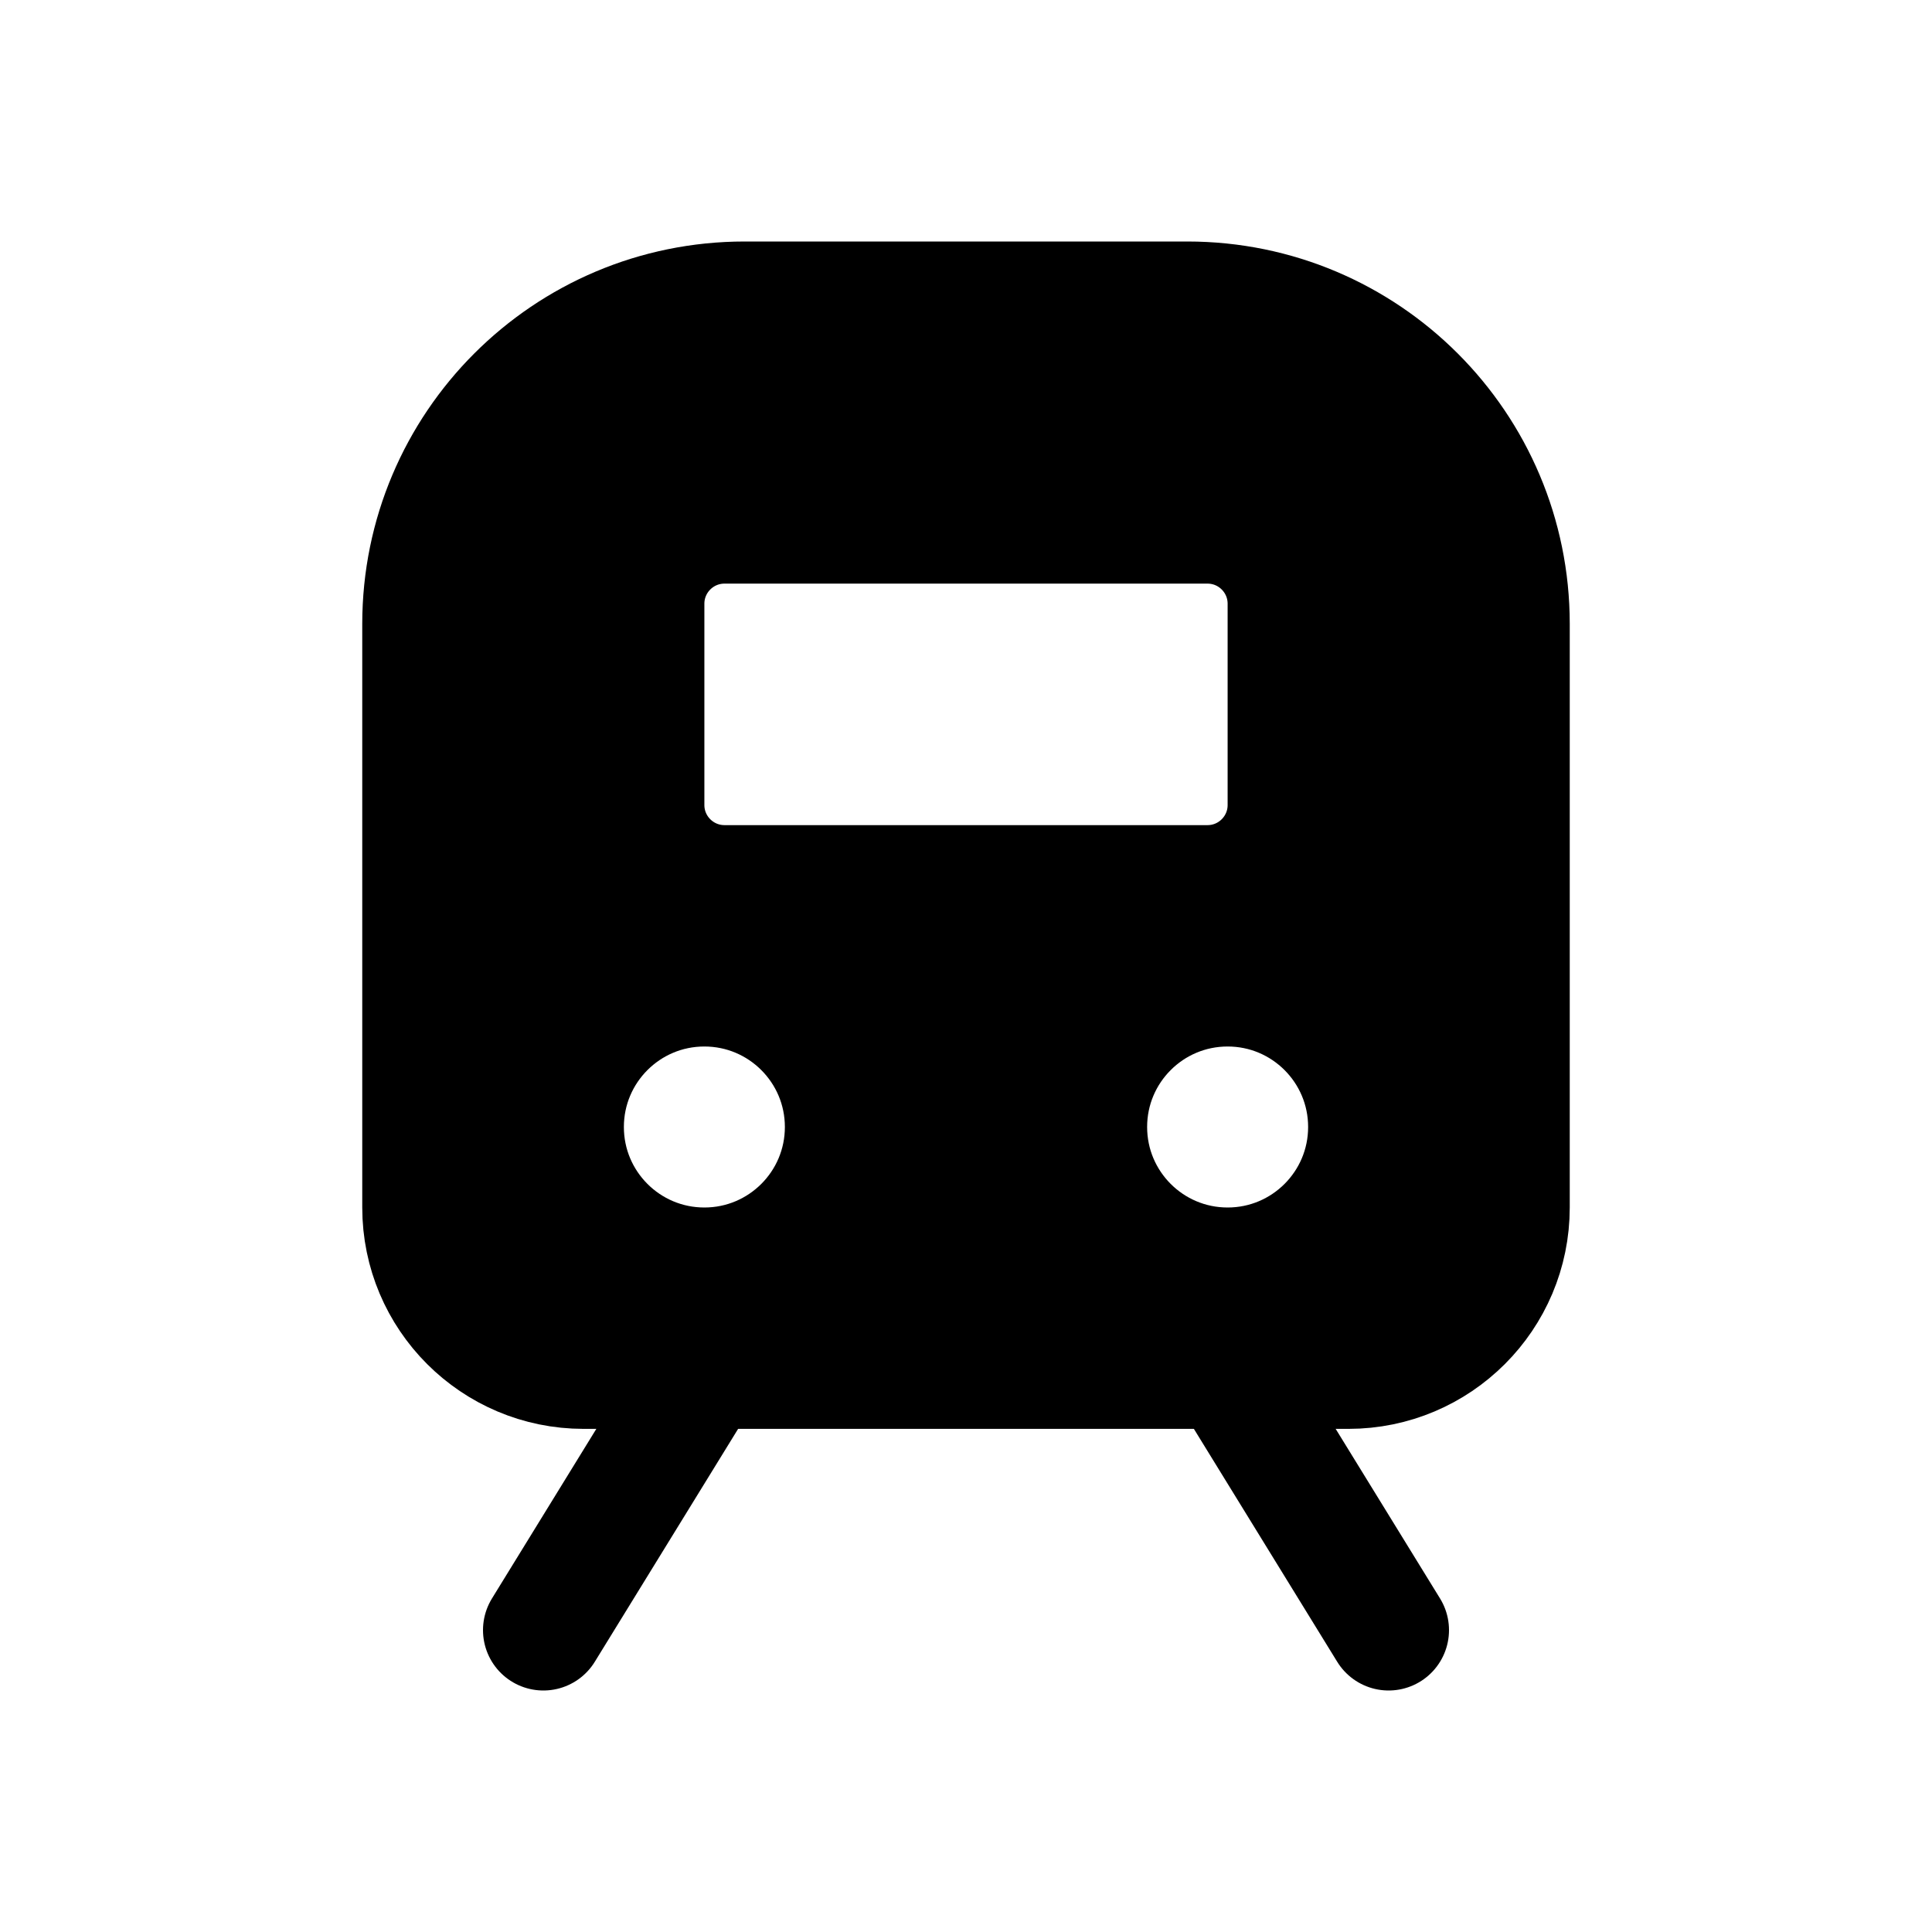
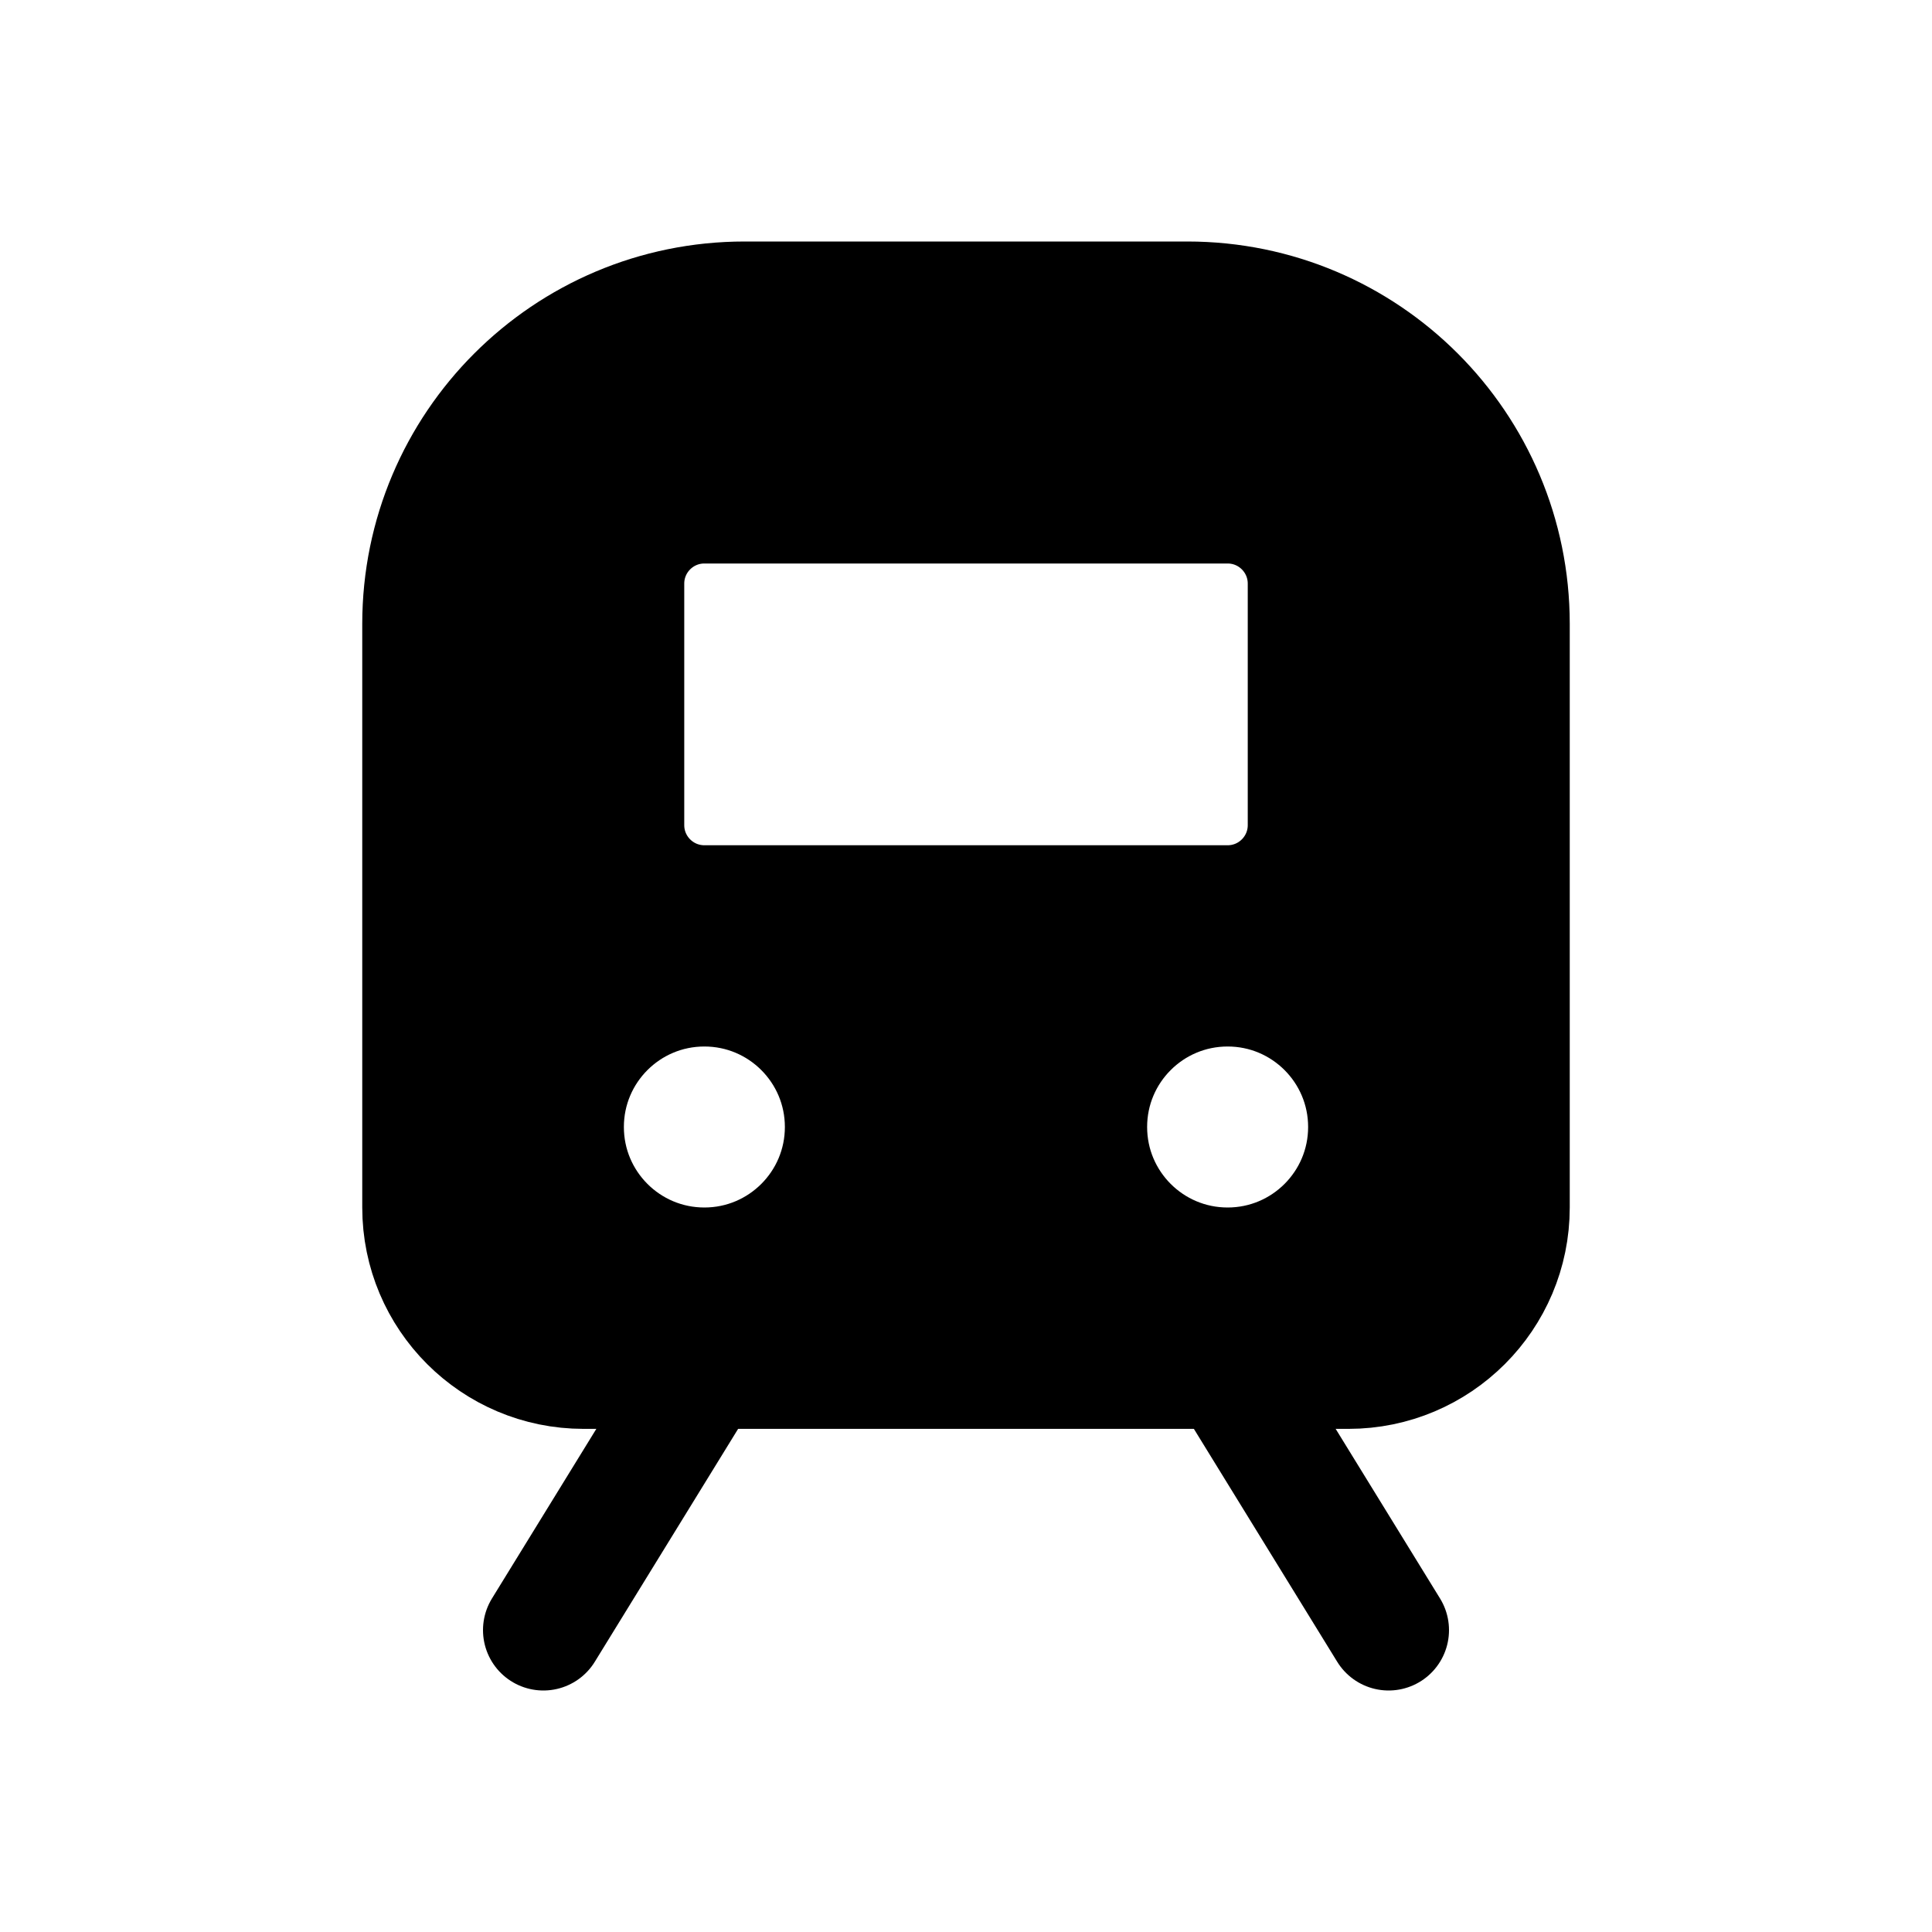
<svg xmlns="http://www.w3.org/2000/svg" viewBox="0 0 24 24" fill="currentColor" stroke="currentColor" stroke-width="1.5" stroke-linecap="round" stroke-linejoin="round" fill-rule="evenodd">
-   <path d="M5.25 15L5.25 7.75A4 4 0 0 1 9.25 3.75L14.75 3.75A4 4 0 0 1 18.75 7.75L18.75 15A2 2 0 0 1 16.75 17L7.25 17A2 2 0 0 1 5.25 15ZM9 6.5H15A1 1 0 0 1 16 7.5V10A1 1 0 0 1 15 11H9A1 1 0 0 1 8 10V7.5A1 1 0 0 1 9 6.5ZM8.75 12.25A1.75 1.75 0 1 1 8.75 15.75A1.75 1.75 0 1 1 8.75 12.25ZM15.25 12.25A1.75 1.75 0 1 1 15.25 15.75A1.75 1.75 0 1 1 15.25 12.25Z" />
+   <path d="M5.25 15L5.25 7.75A4 4 0 0 1 9.25 3.75L14.75 3.75A4 4 0 0 1 18.75 7.75L18.75 15A2 2 0 0 1 16.75 17L7.25 17A2 2 0 0 1 5.25 15ZM8.75 6.25H15.25A1 1 0 0 1 16.25 7.25V10.25A1 1 0 0 1 15.25 11.25H8.75A1 1 0 0 1 7.75 10.25V7.25A1 1 0 0 1 8.75 6.25ZM8.75 12.25A1.75 1.75 0 1 1 8.75 15.75A1.75 1.75 0 1 1 8.75 12.25ZM15.25 12.25A1.75 1.75 0 1 1 15.25 15.75A1.75 1.75 0 1 1 15.25 12.25Z" />
  <path fill="none" d="M8.75 17l-2 3.25M15.25 17l2 3.25" />
</svg>
